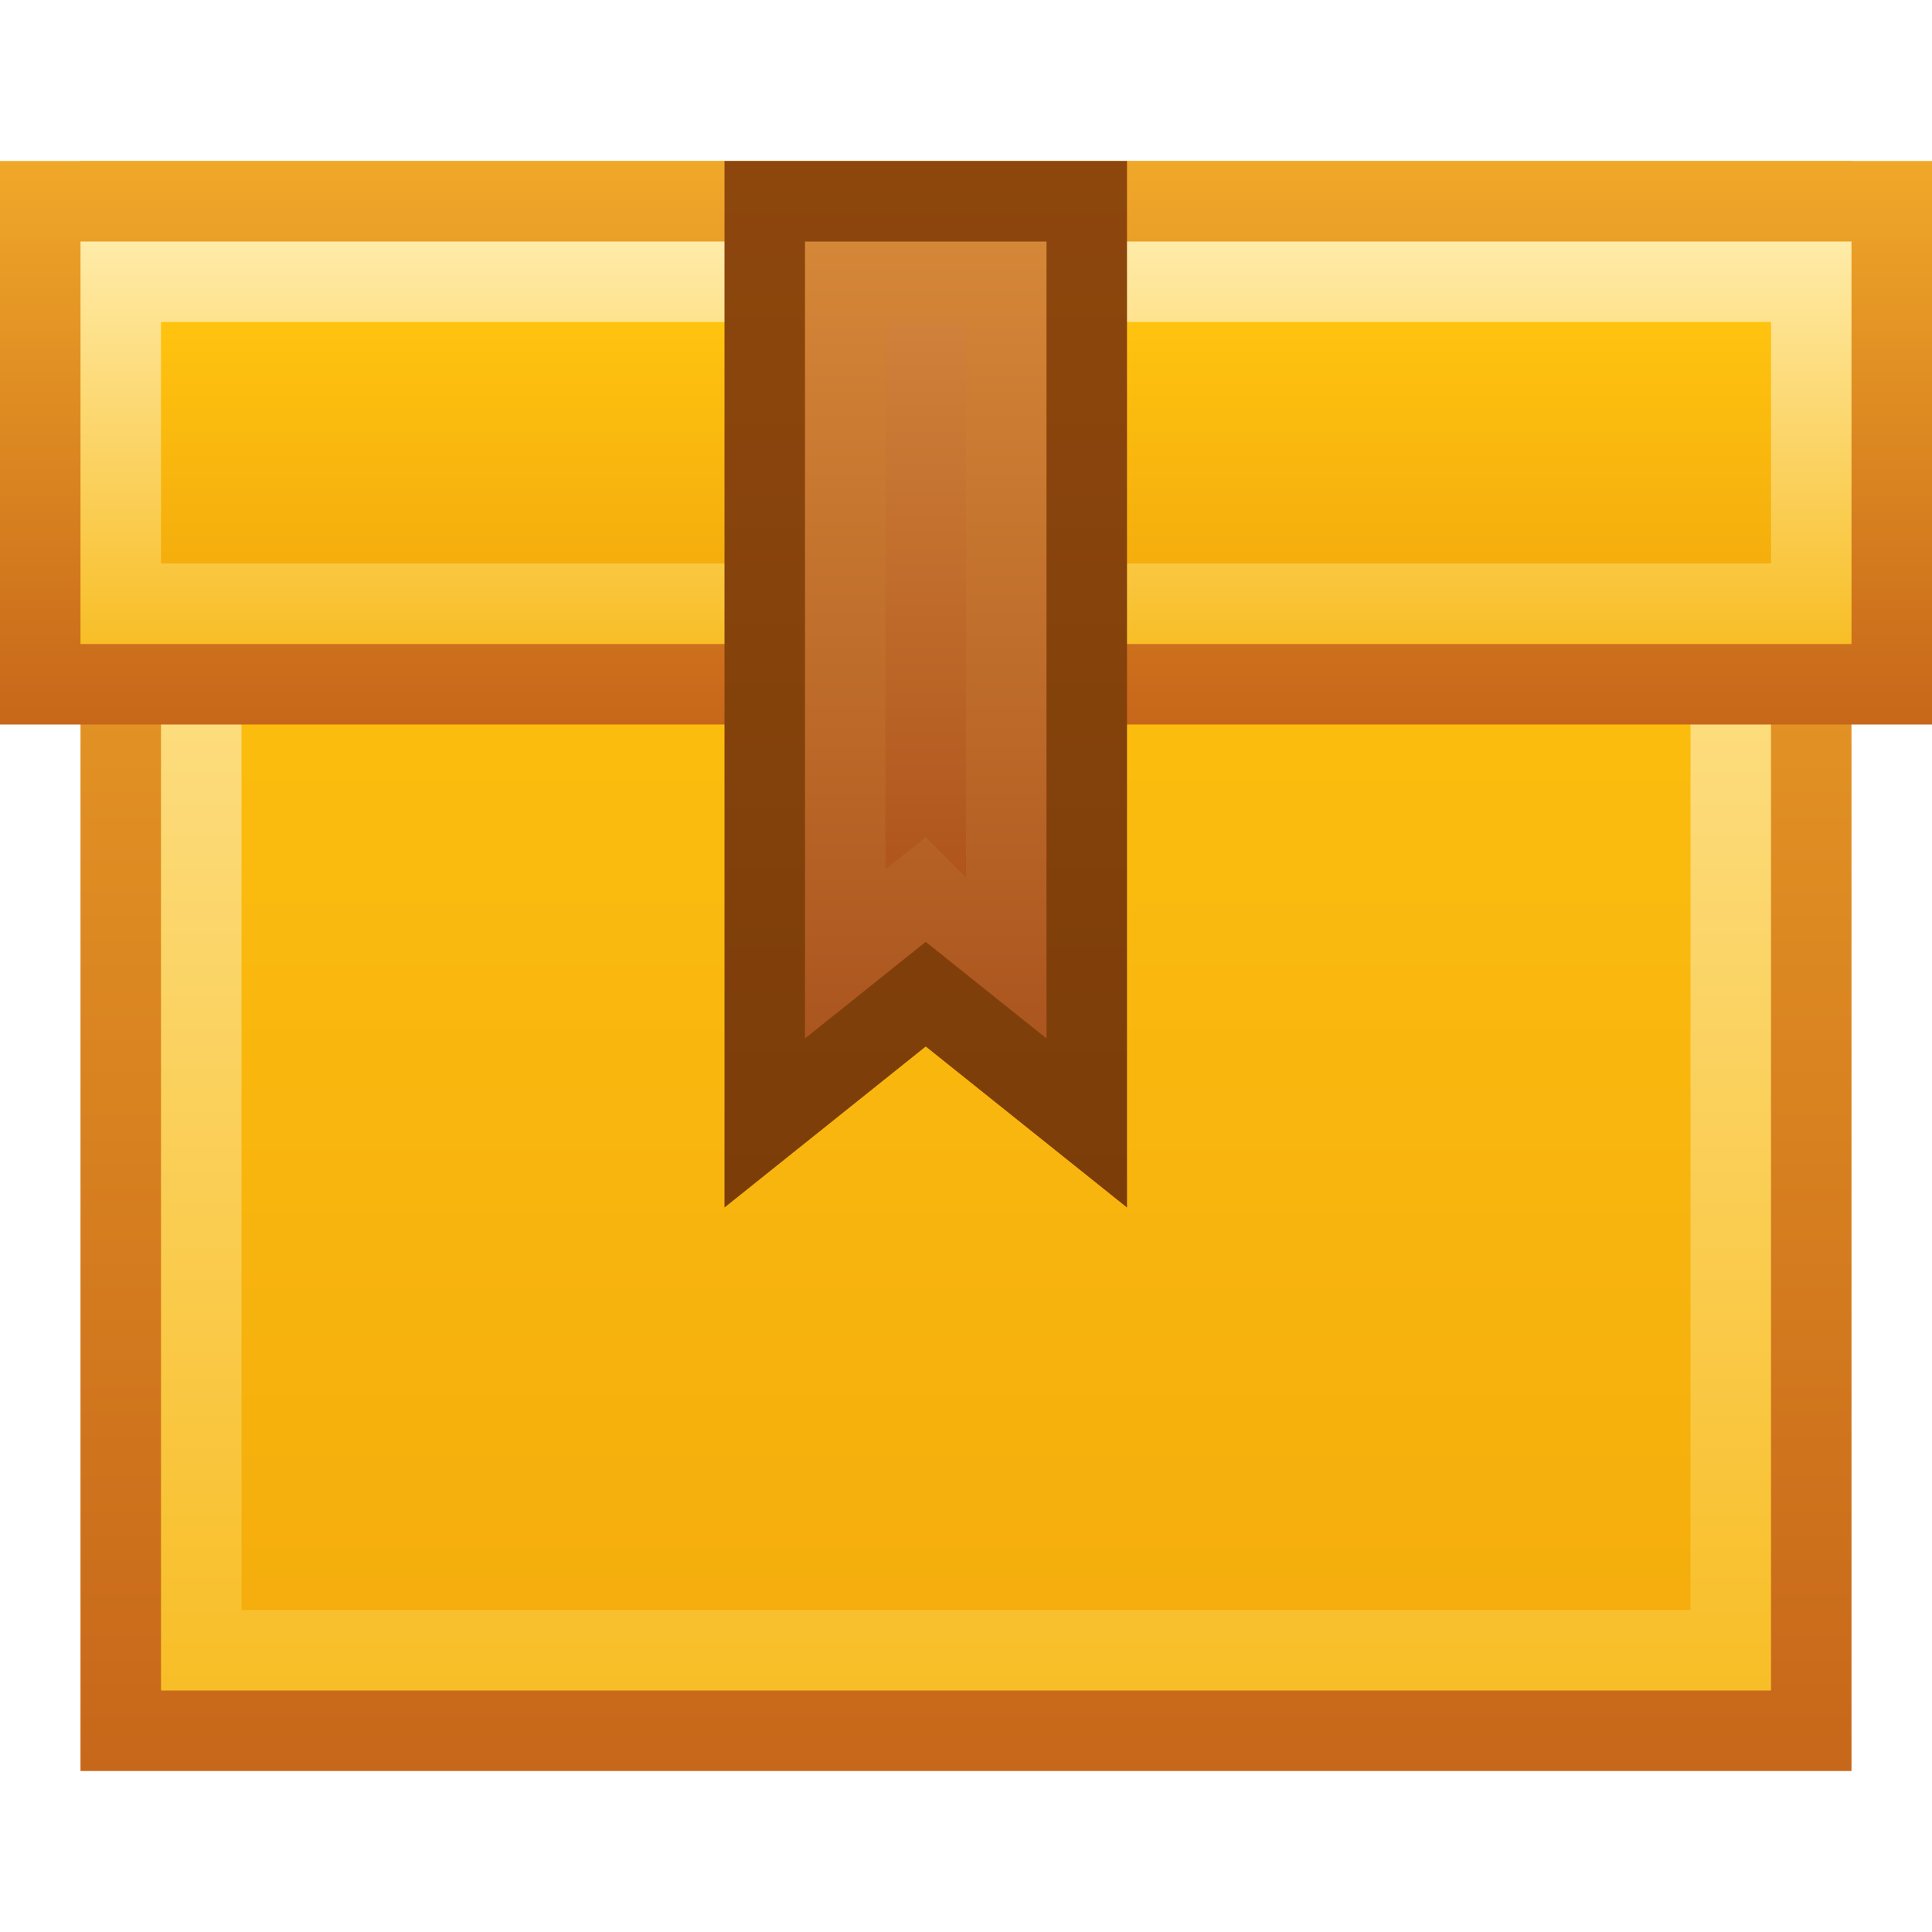
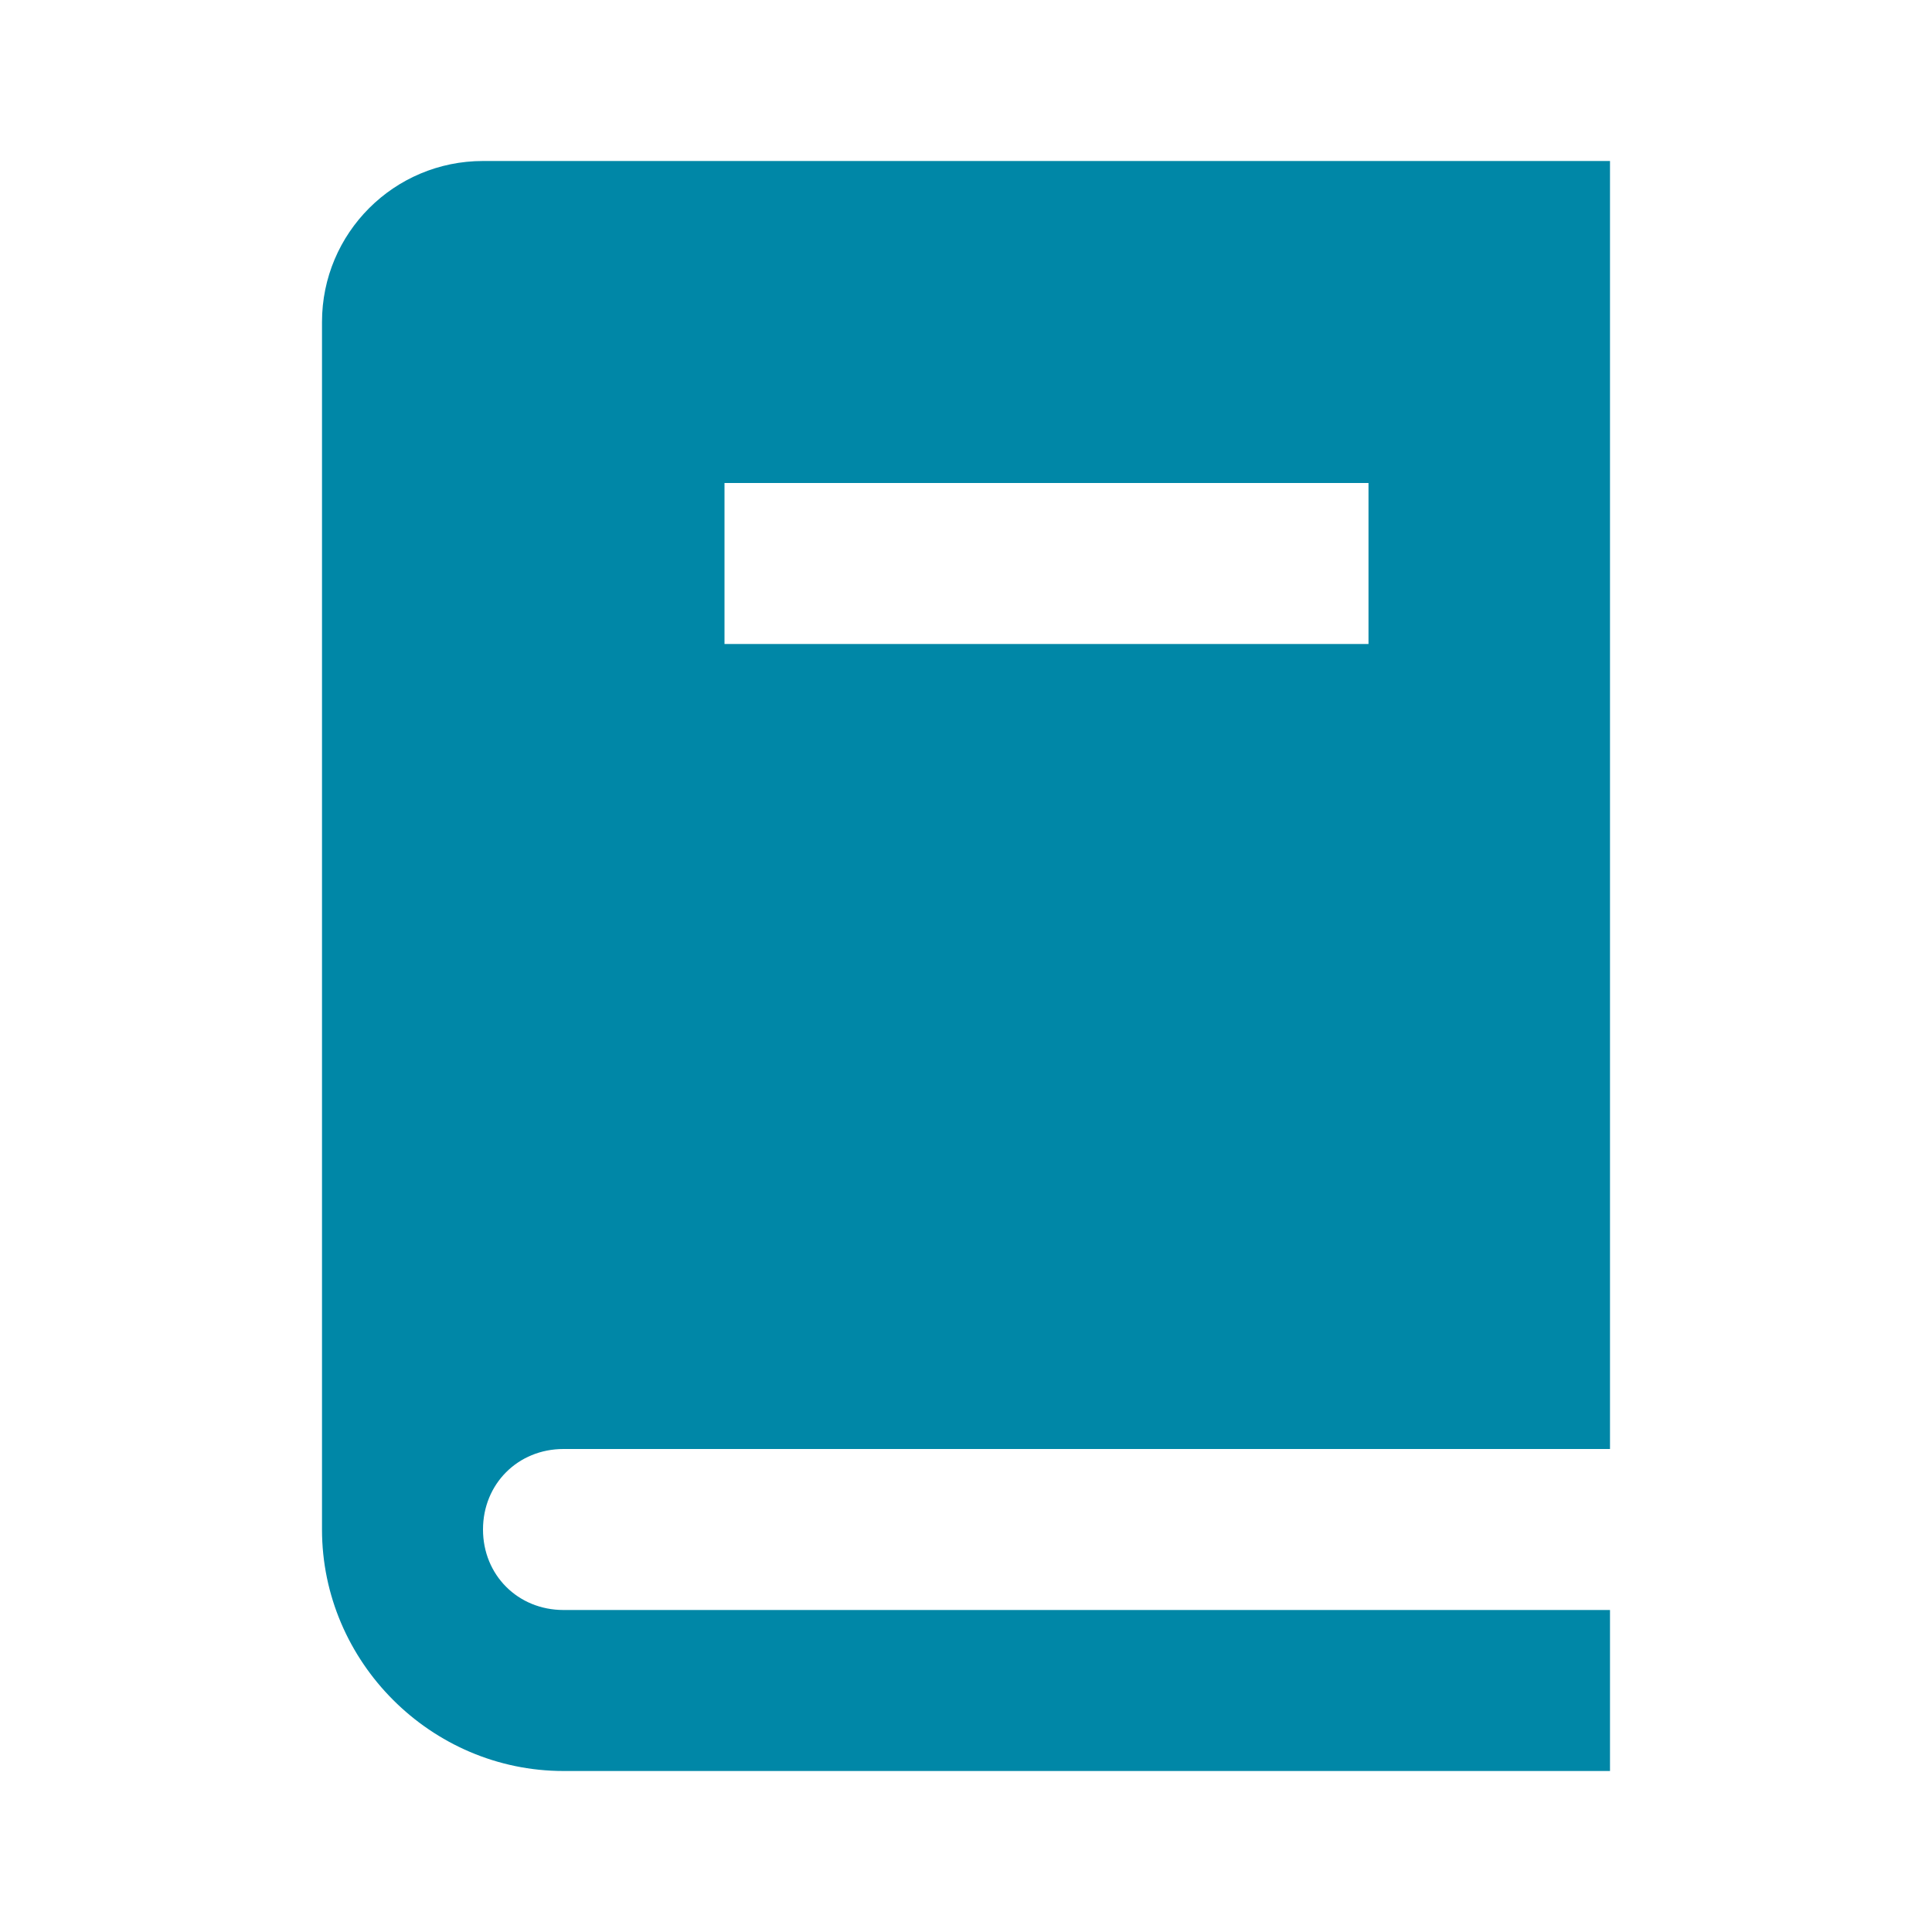
- <svg xmlns="http://www.w3.org/2000/svg" version="1.1" x="0px" y="0px" width="24px" height="24px" viewBox="0 -2 24 24" style="overflow:visible;enable-background:new 0 -2 24 24;" xml:space="preserve" preserveAspectRatio="xMinYMid meet">
-   <defs>
- </defs>
-   <linearGradient id="SVGID_1_" gradientUnits="userSpaceOnUse" x1="11.999" y1="0" x2="11.999" y2="20">
-     <stop offset="0" style="stop-color:#F0A829" />
-     <stop offset="1" style="stop-color:#C7671A" />
-   </linearGradient>
-   <rect x="1" style="fill:url(#SVGID_1_);" width="22" height="20" />
-   <linearGradient id="SVGID_2_" gradientUnits="userSpaceOnUse" x1="11.999" y1="1" x2="11.999" y2="19">
-     <stop offset="0" style="stop-color:#FFEBA8" />
-     <stop offset="1" style="stop-color:#F8BE27" />
-   </linearGradient>
-   <rect x="2" y="1" style="fill:url(#SVGID_2_);" width="20" height="18" />
-   <linearGradient id="SVGID_3_" gradientUnits="userSpaceOnUse" x1="11.999" y1="2" x2="11.999" y2="18">
-     <stop offset="0" style="stop-color:#FFC30F" />
-     <stop offset="1" style="stop-color:#F5AE0D" />
-   </linearGradient>
-   <rect x="3" y="2" style="fill:url(#SVGID_3_);" width="18" height="16" />
-   <linearGradient id="SVGID_4_" gradientUnits="userSpaceOnUse" x1="11.999" y1="0" x2="11.999" y2="7">
-     <stop offset="0" style="stop-color:#F0A829" />
-     <stop offset="1" style="stop-color:#C7671A" />
-   </linearGradient>
-   <rect style="fill:url(#SVGID_4_);" width="24" height="7" />
-   <linearGradient id="SVGID_5_" gradientUnits="userSpaceOnUse" x1="11.999" y1="1" x2="11.999" y2="6">
-     <stop offset="0" style="stop-color:#FFEBA8" />
-     <stop offset="1" style="stop-color:#F8BE27" />
-   </linearGradient>
-   <rect x="1" y="1" style="fill:url(#SVGID_5_);" width="22" height="5" />
-   <linearGradient id="SVGID_6_" gradientUnits="userSpaceOnUse" x1="11.999" y1="2" x2="11.999" y2="5">
-     <stop offset="0" style="stop-color:#FFC30F" />
-     <stop offset="1" style="stop-color:#F5AE0D" />
-   </linearGradient>
-   <rect x="2" y="2" style="fill:url(#SVGID_6_);" width="20" height="3" />
-   <linearGradient id="SVGID_7_" gradientUnits="userSpaceOnUse" x1="11.499" y1="0" x2="11.499" y2="13.001">
-     <stop offset="0" style="stop-color:#8D470D" />
-     <stop offset="1" style="stop-color:#7C3D09" />
-   </linearGradient>
-   <polygon style="fill:url(#SVGID_7_);" points="9,0 9,3 9,10 9,13 11.5,11 14,13 14,10 14,3 14,0 " />
-   <linearGradient id="SVGID_8_" gradientUnits="userSpaceOnUse" x1="11.499" y1="1" x2="11.499" y2="10.935">
-     <stop offset="0" style="stop-color:#D58738" />
-     <stop offset="1" style="stop-color:#AB551F" />
-   </linearGradient>
-   <polygon style="fill:url(#SVGID_8_);" points="10,1 10,4 10,7.9 10,10.9 11.5,9.7 13,10.9 13,7.9 13,4 13,1 " />
-   <linearGradient id="SVGID_9_" gradientUnits="userSpaceOnUse" x1="11.5" y1="2" x2="11.5" y2="8.871">
-     <stop offset="0" style="stop-color:#D0813A" />
-     <stop offset="1" style="stop-color:#AF551D" />
-   </linearGradient>
-   <polygon style="fill:url(#SVGID_9_);" points="11,2 11,5 11,5.8 11,8.8 11.5,8.4 12,8.9 12,5.9 12,5 12,2 " />
+ <svg xmlns="http://www.w3.org/2000/svg" width="24px" height="24px" viewBox="0 0 24 24" version="1.1">
+   <defs />
+   <g id="Symbols" stroke="none" stroke-width="1" fill="none" fill-rule="evenodd">
+     <g id="Moodle/mod/scorm">
+       <g id="scorm">
+         <rect id="Rectangle-2" x="0" y="0" width="24" height="24" />
+       </g>
+       <path d="M6,2 C4.895,2 4,2.895 4,4 L4,19 C4,20.645 5.355,22 7,22 L20,22 L20,20 L7,20 C6.434,20 6,19.566 6,19 C6,18.434 6.434,18 7,18 L20,18 L20,2 L6,2 Z M9,6 L17,6 L17,8 L9,8 L9,6 Z" id="Shape" fill="#0087A7" fill-rule="nonzero" />
+     </g>
+   </g>
</svg>
